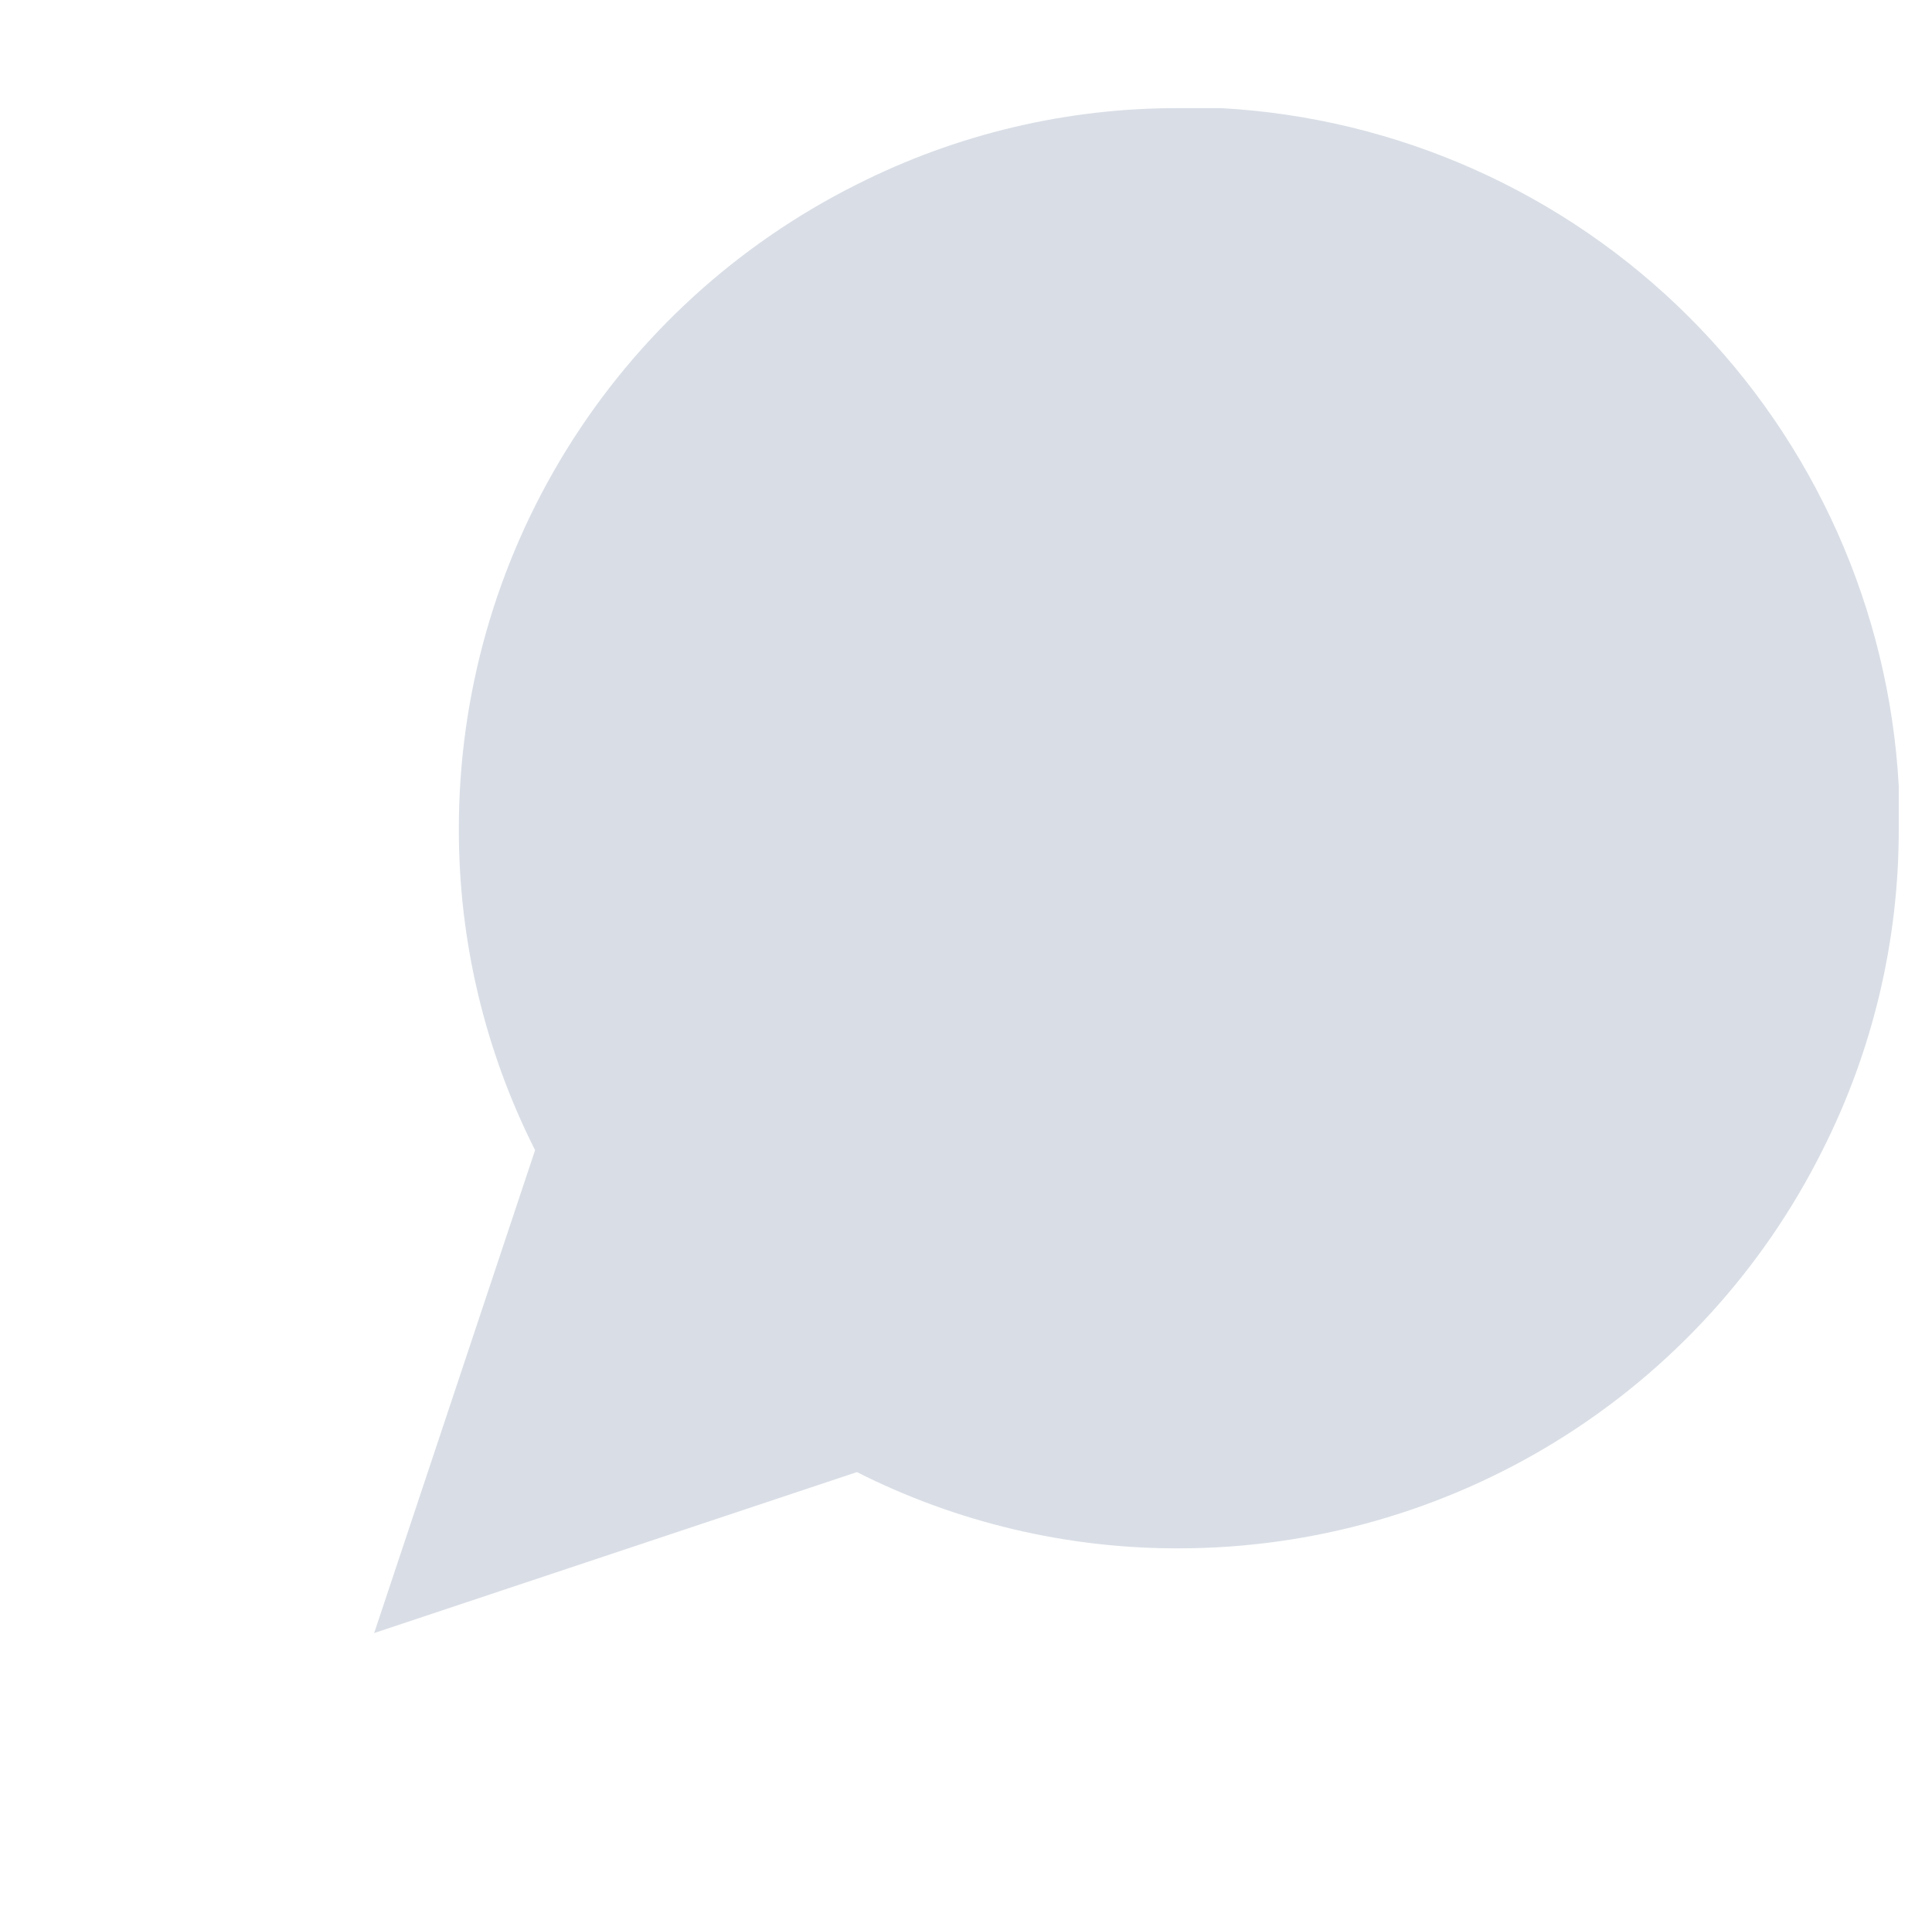
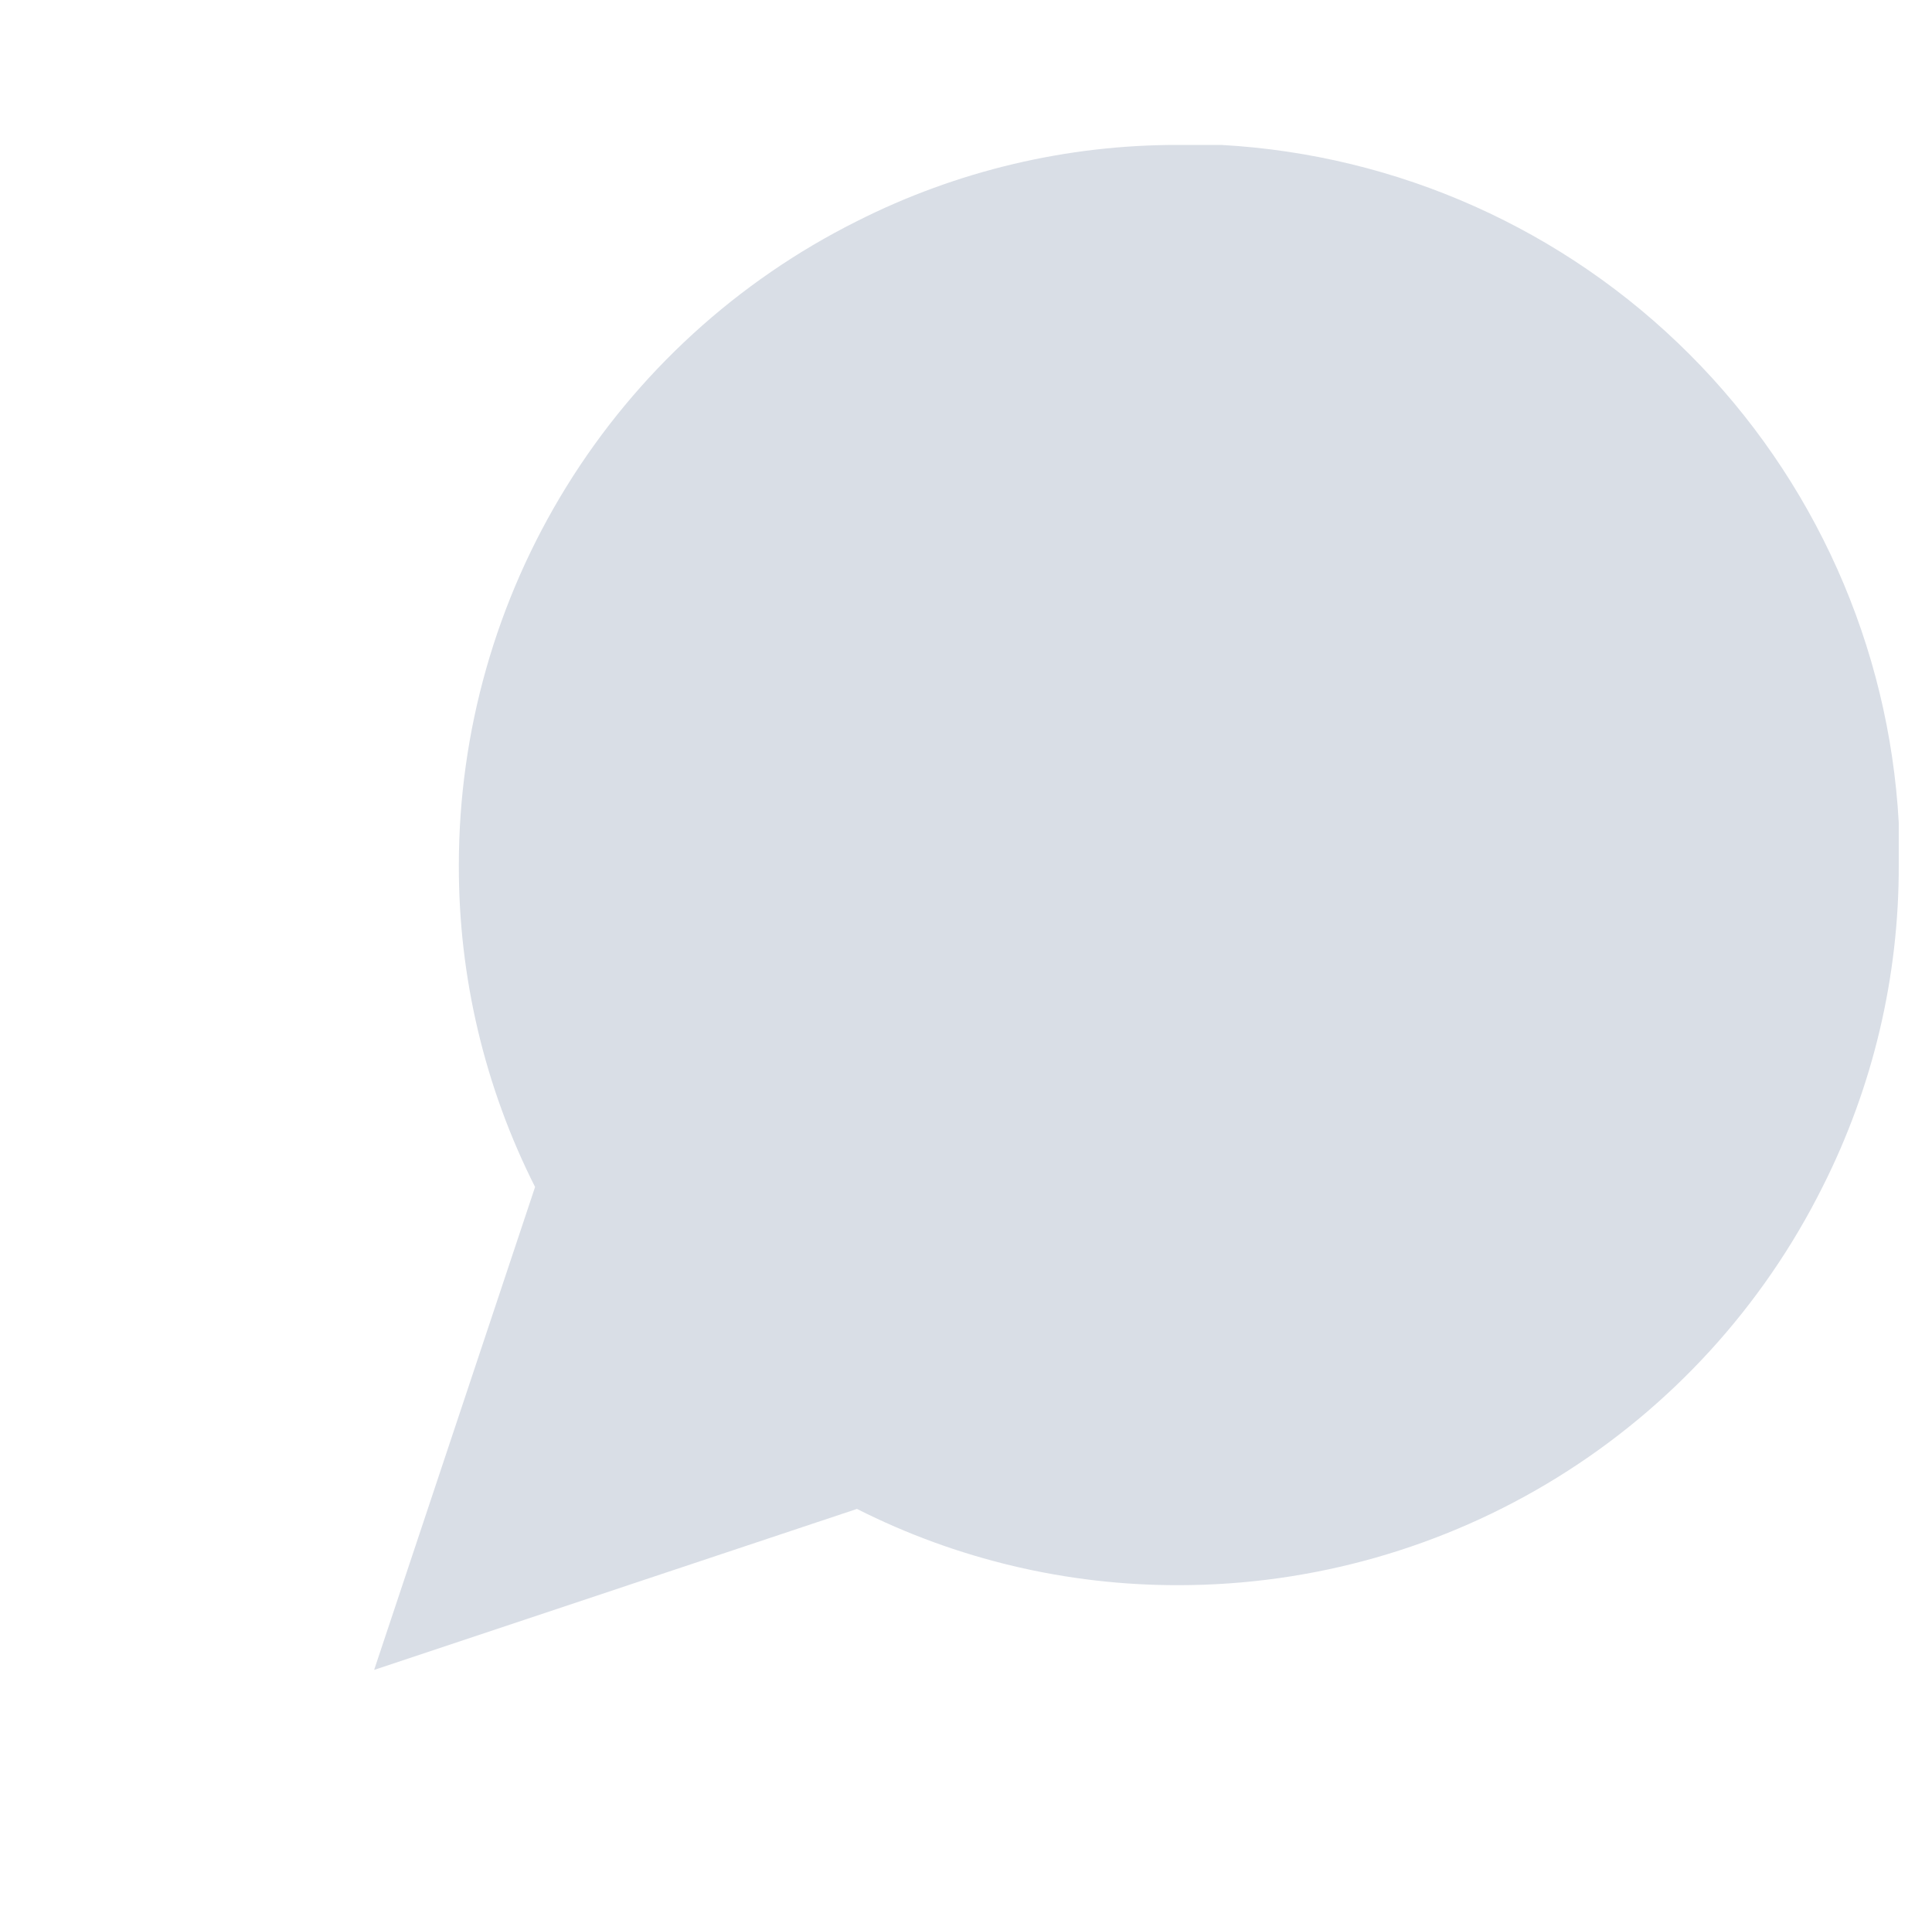
- <svg xmlns="http://www.w3.org/2000/svg" width="84" height="83" viewBox="-20 -5 105 102" fill="none">
+ <svg xmlns="http://www.w3.org/2000/svg" width="84" height="83" viewBox="-20 -7 105 102" fill="none">
  <path d="M83.193 39.128C83.209 45.204 81.79 51.198 79.05 56.621C75.802 63.12 70.809 68.586 64.63 72.407C58.451 76.228 51.33 78.254 44.065 78.257C37.989 78.272 31.996 76.853 26.573 74.114L0.334 82.86L9.08 56.621C6.341 51.198 4.921 45.204 4.937 39.128C4.94 31.863 6.965 24.742 10.787 18.563C14.608 12.384 20.074 7.391 26.573 4.143C31.996 1.404 37.989 -0.016 44.065 0H46.367C55.962 0.529 65.024 4.579 71.819 11.374C78.614 18.169 82.664 27.232 83.193 36.827V39.128Z" fill="#D9DEE6" />
</svg>
